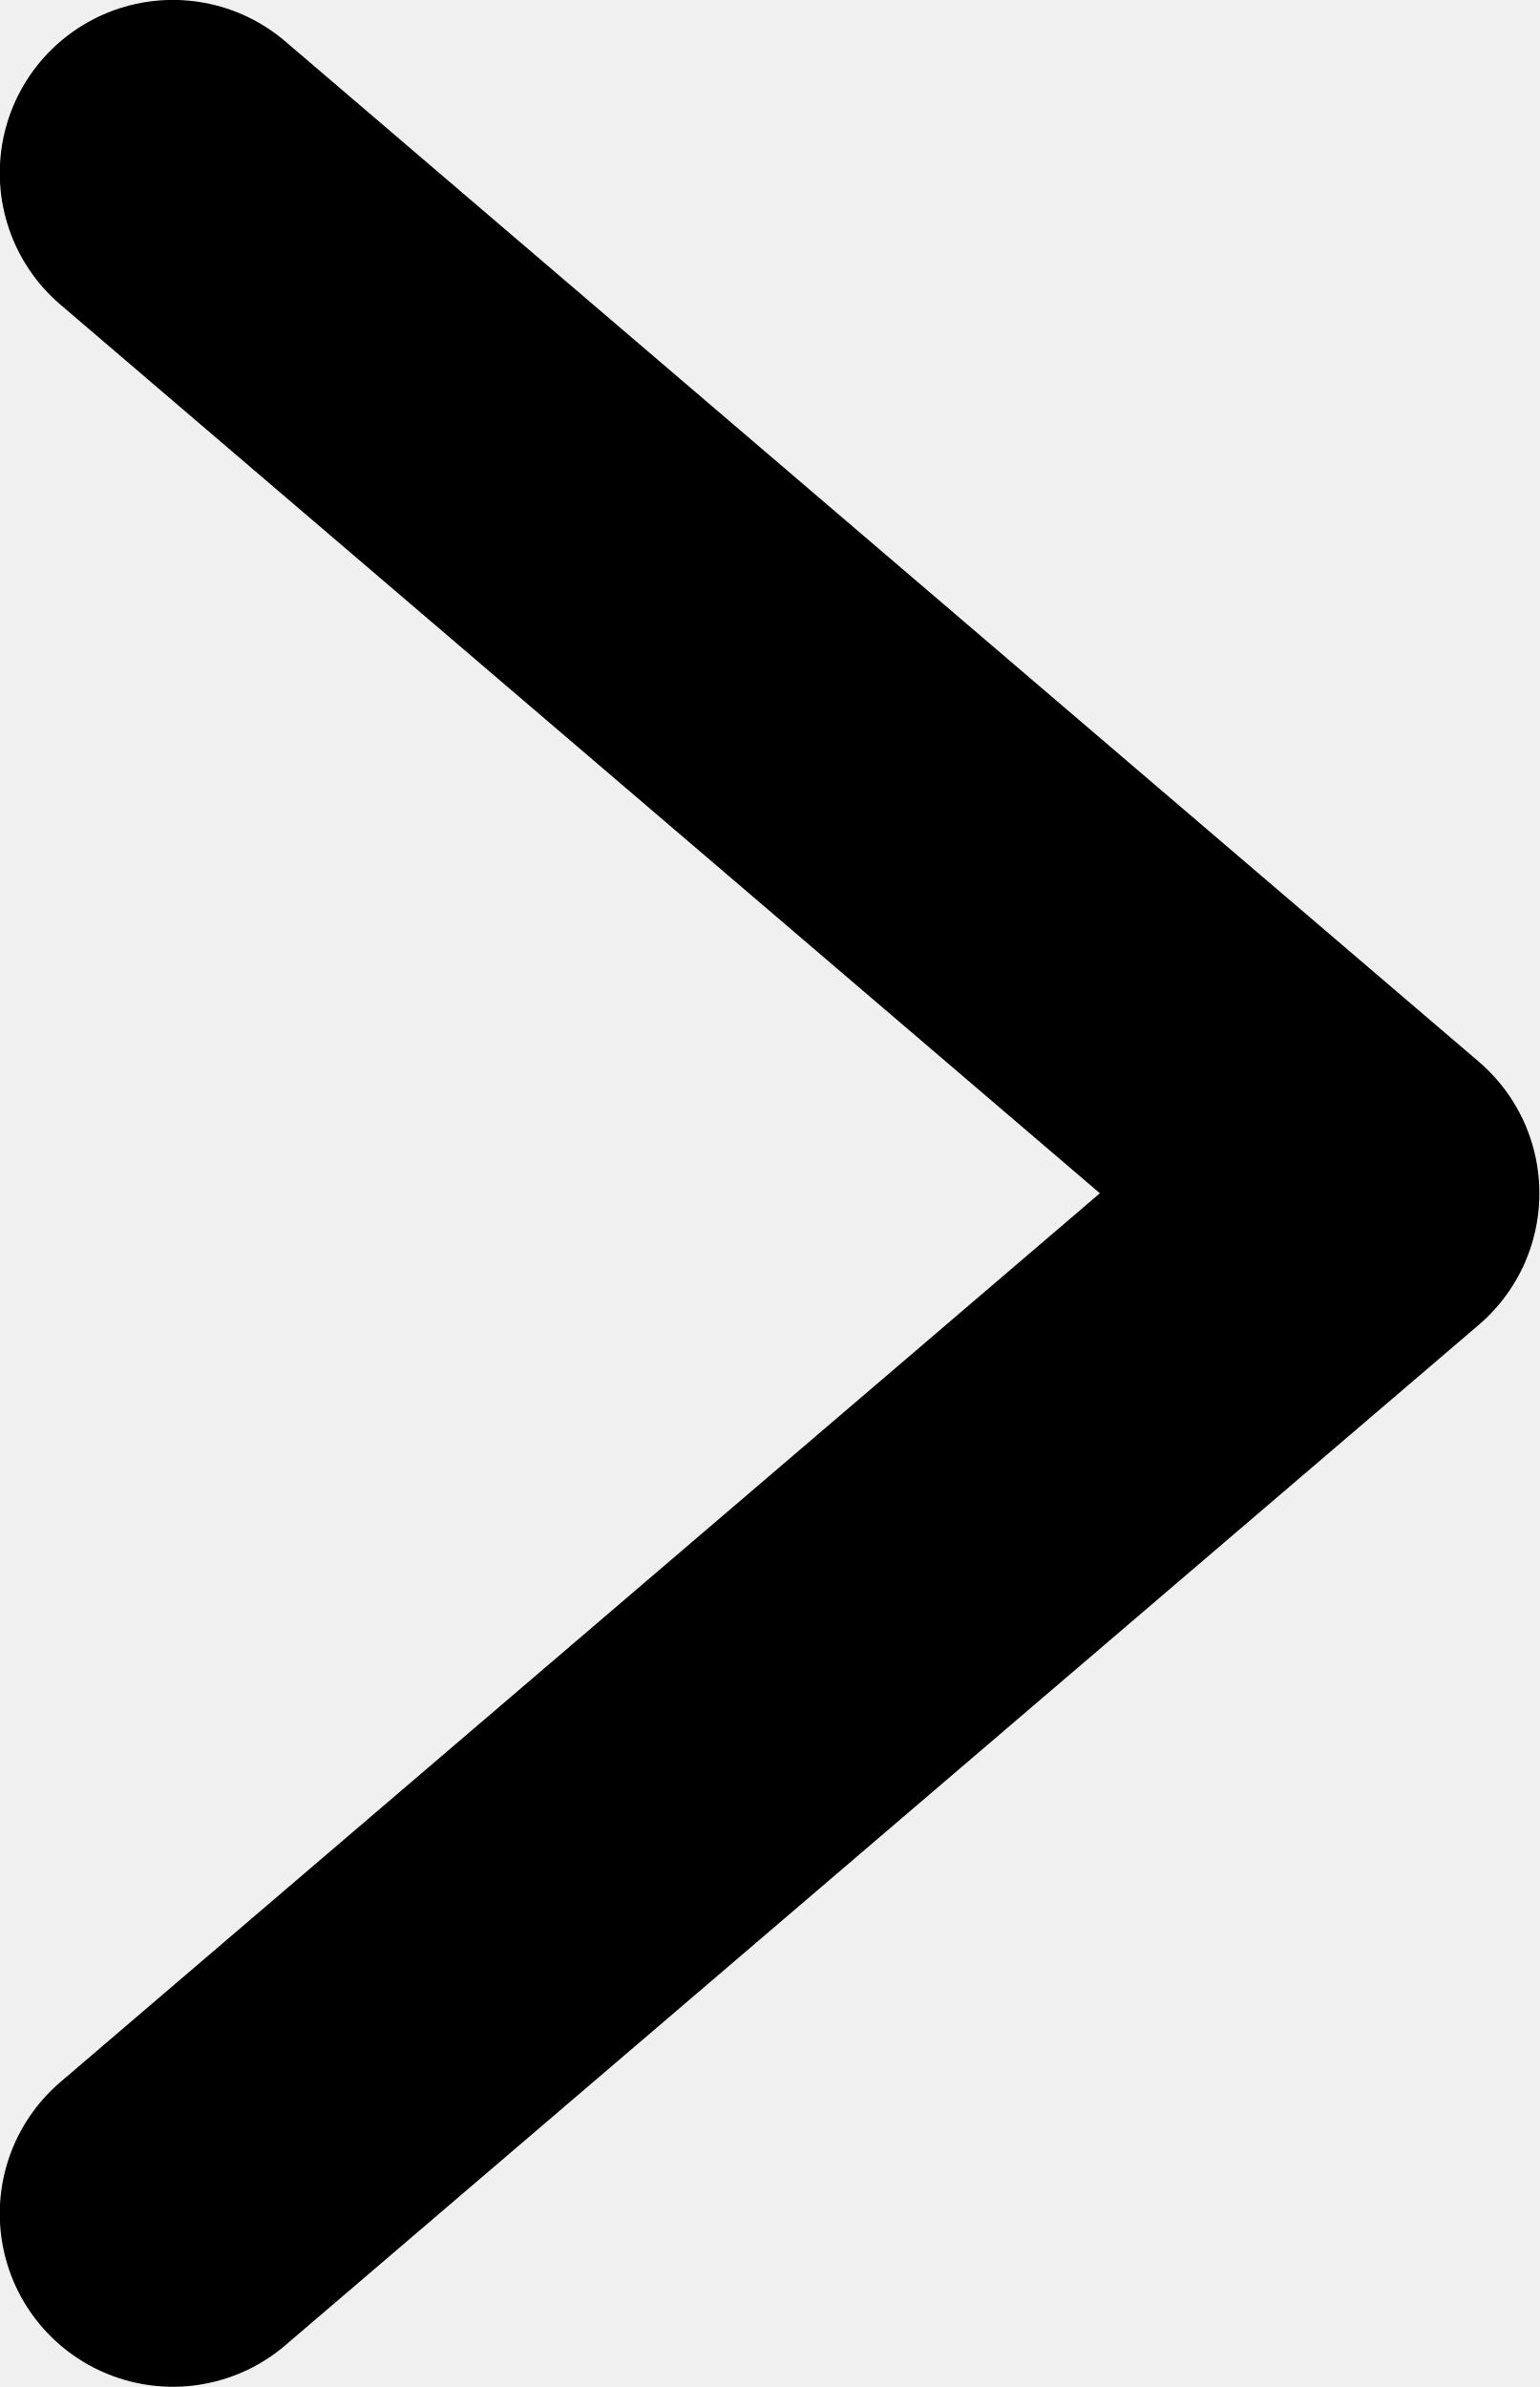
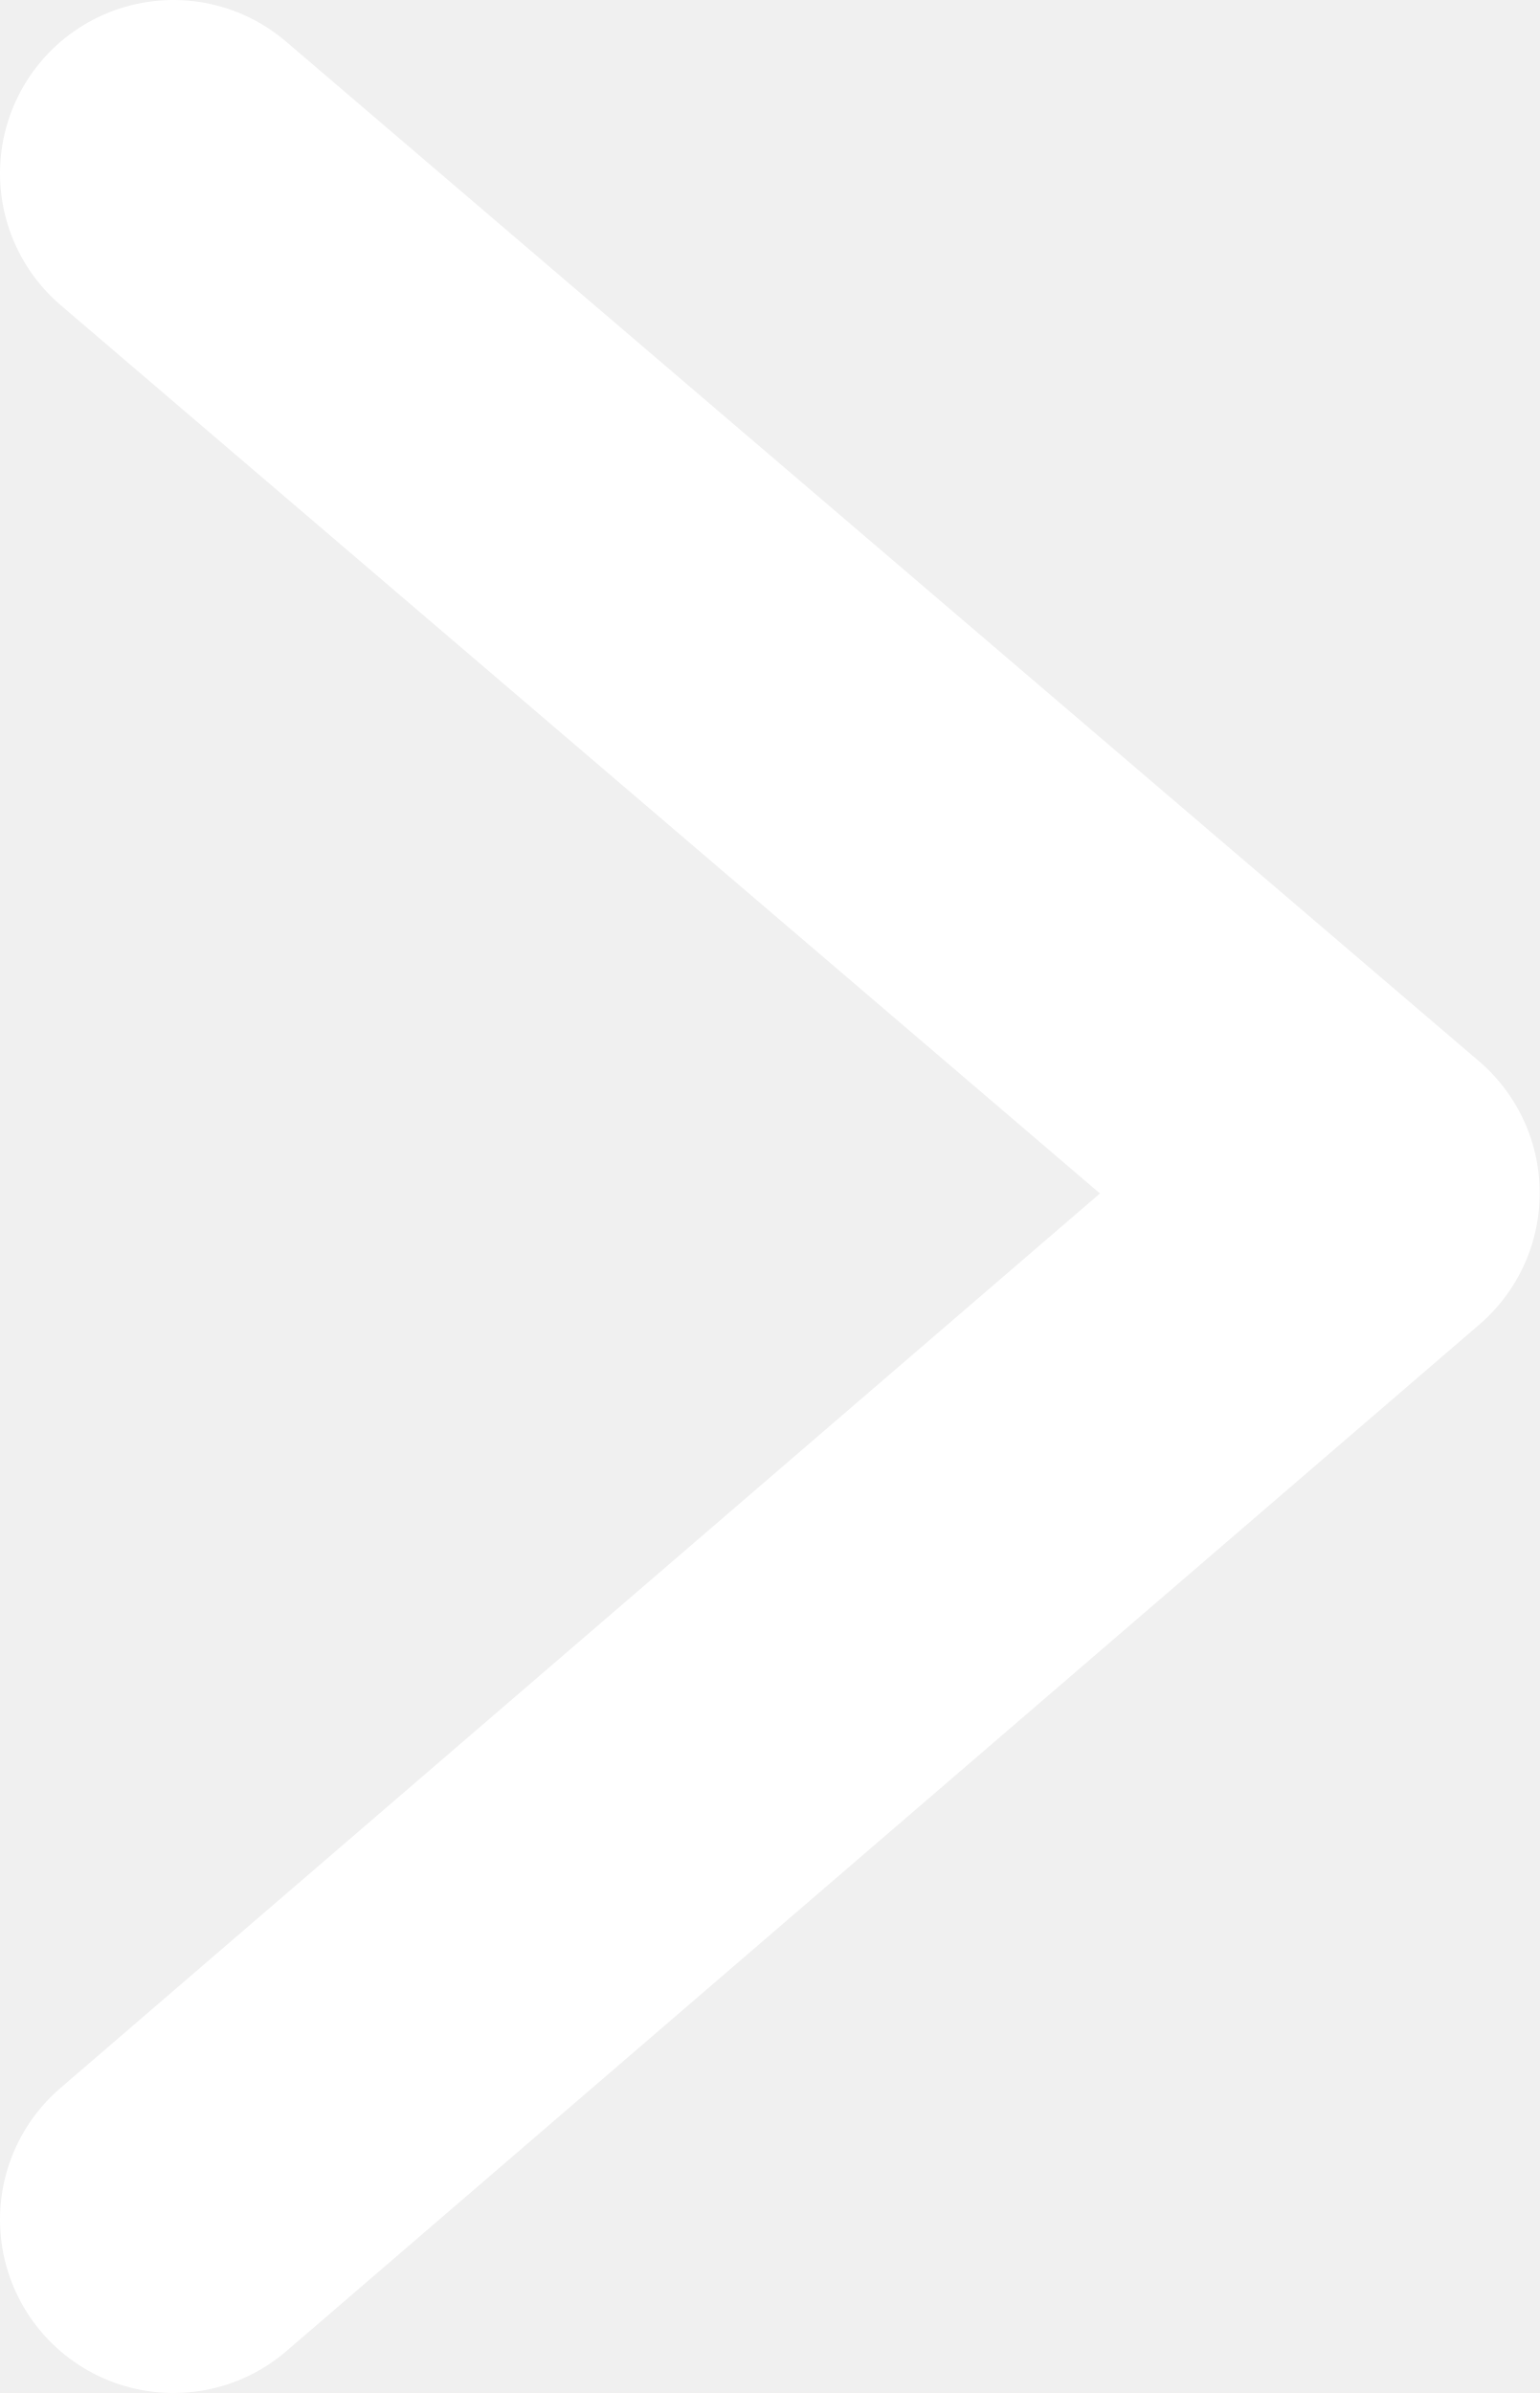
- <svg xmlns="http://www.w3.org/2000/svg" viewBox="0 0 22.236 34.472">
-   <defs>
-     <style>
-       .cls-1 {
-         fill: none;
-         stroke: #000;
-         stroke-linecap: round;
-         stroke-linejoin: round;
-         stroke-width: 5px;
-       }
-     </style>
-   </defs>
-   <path id="Path_174527" data-name="Path 174527" class="cls-1" d="M9010.1,14428.693l17.236,14.734-17.236,14.736" transform="translate(-9007.604 -14426.194)" />
+ <svg xmlns="http://www.w3.org/2000/svg" version="1.1" id="Layer_1" x="0px" y="0px" viewBox="0 0 22.2 34.5" style="enable-background:new 0 0 22.2 34.5;" xml:space="preserve">
+   <style type="text/css">
+ 	.st0{fill:none;stroke:#FFFFFF;stroke-width:5;stroke-linecap:round;stroke-linejoin:round;}
+ </style>
+   <path id="Path_174527" class="st0" d="M2.5,2.5l17.2,14.7L2.5,32" />
</svg>
